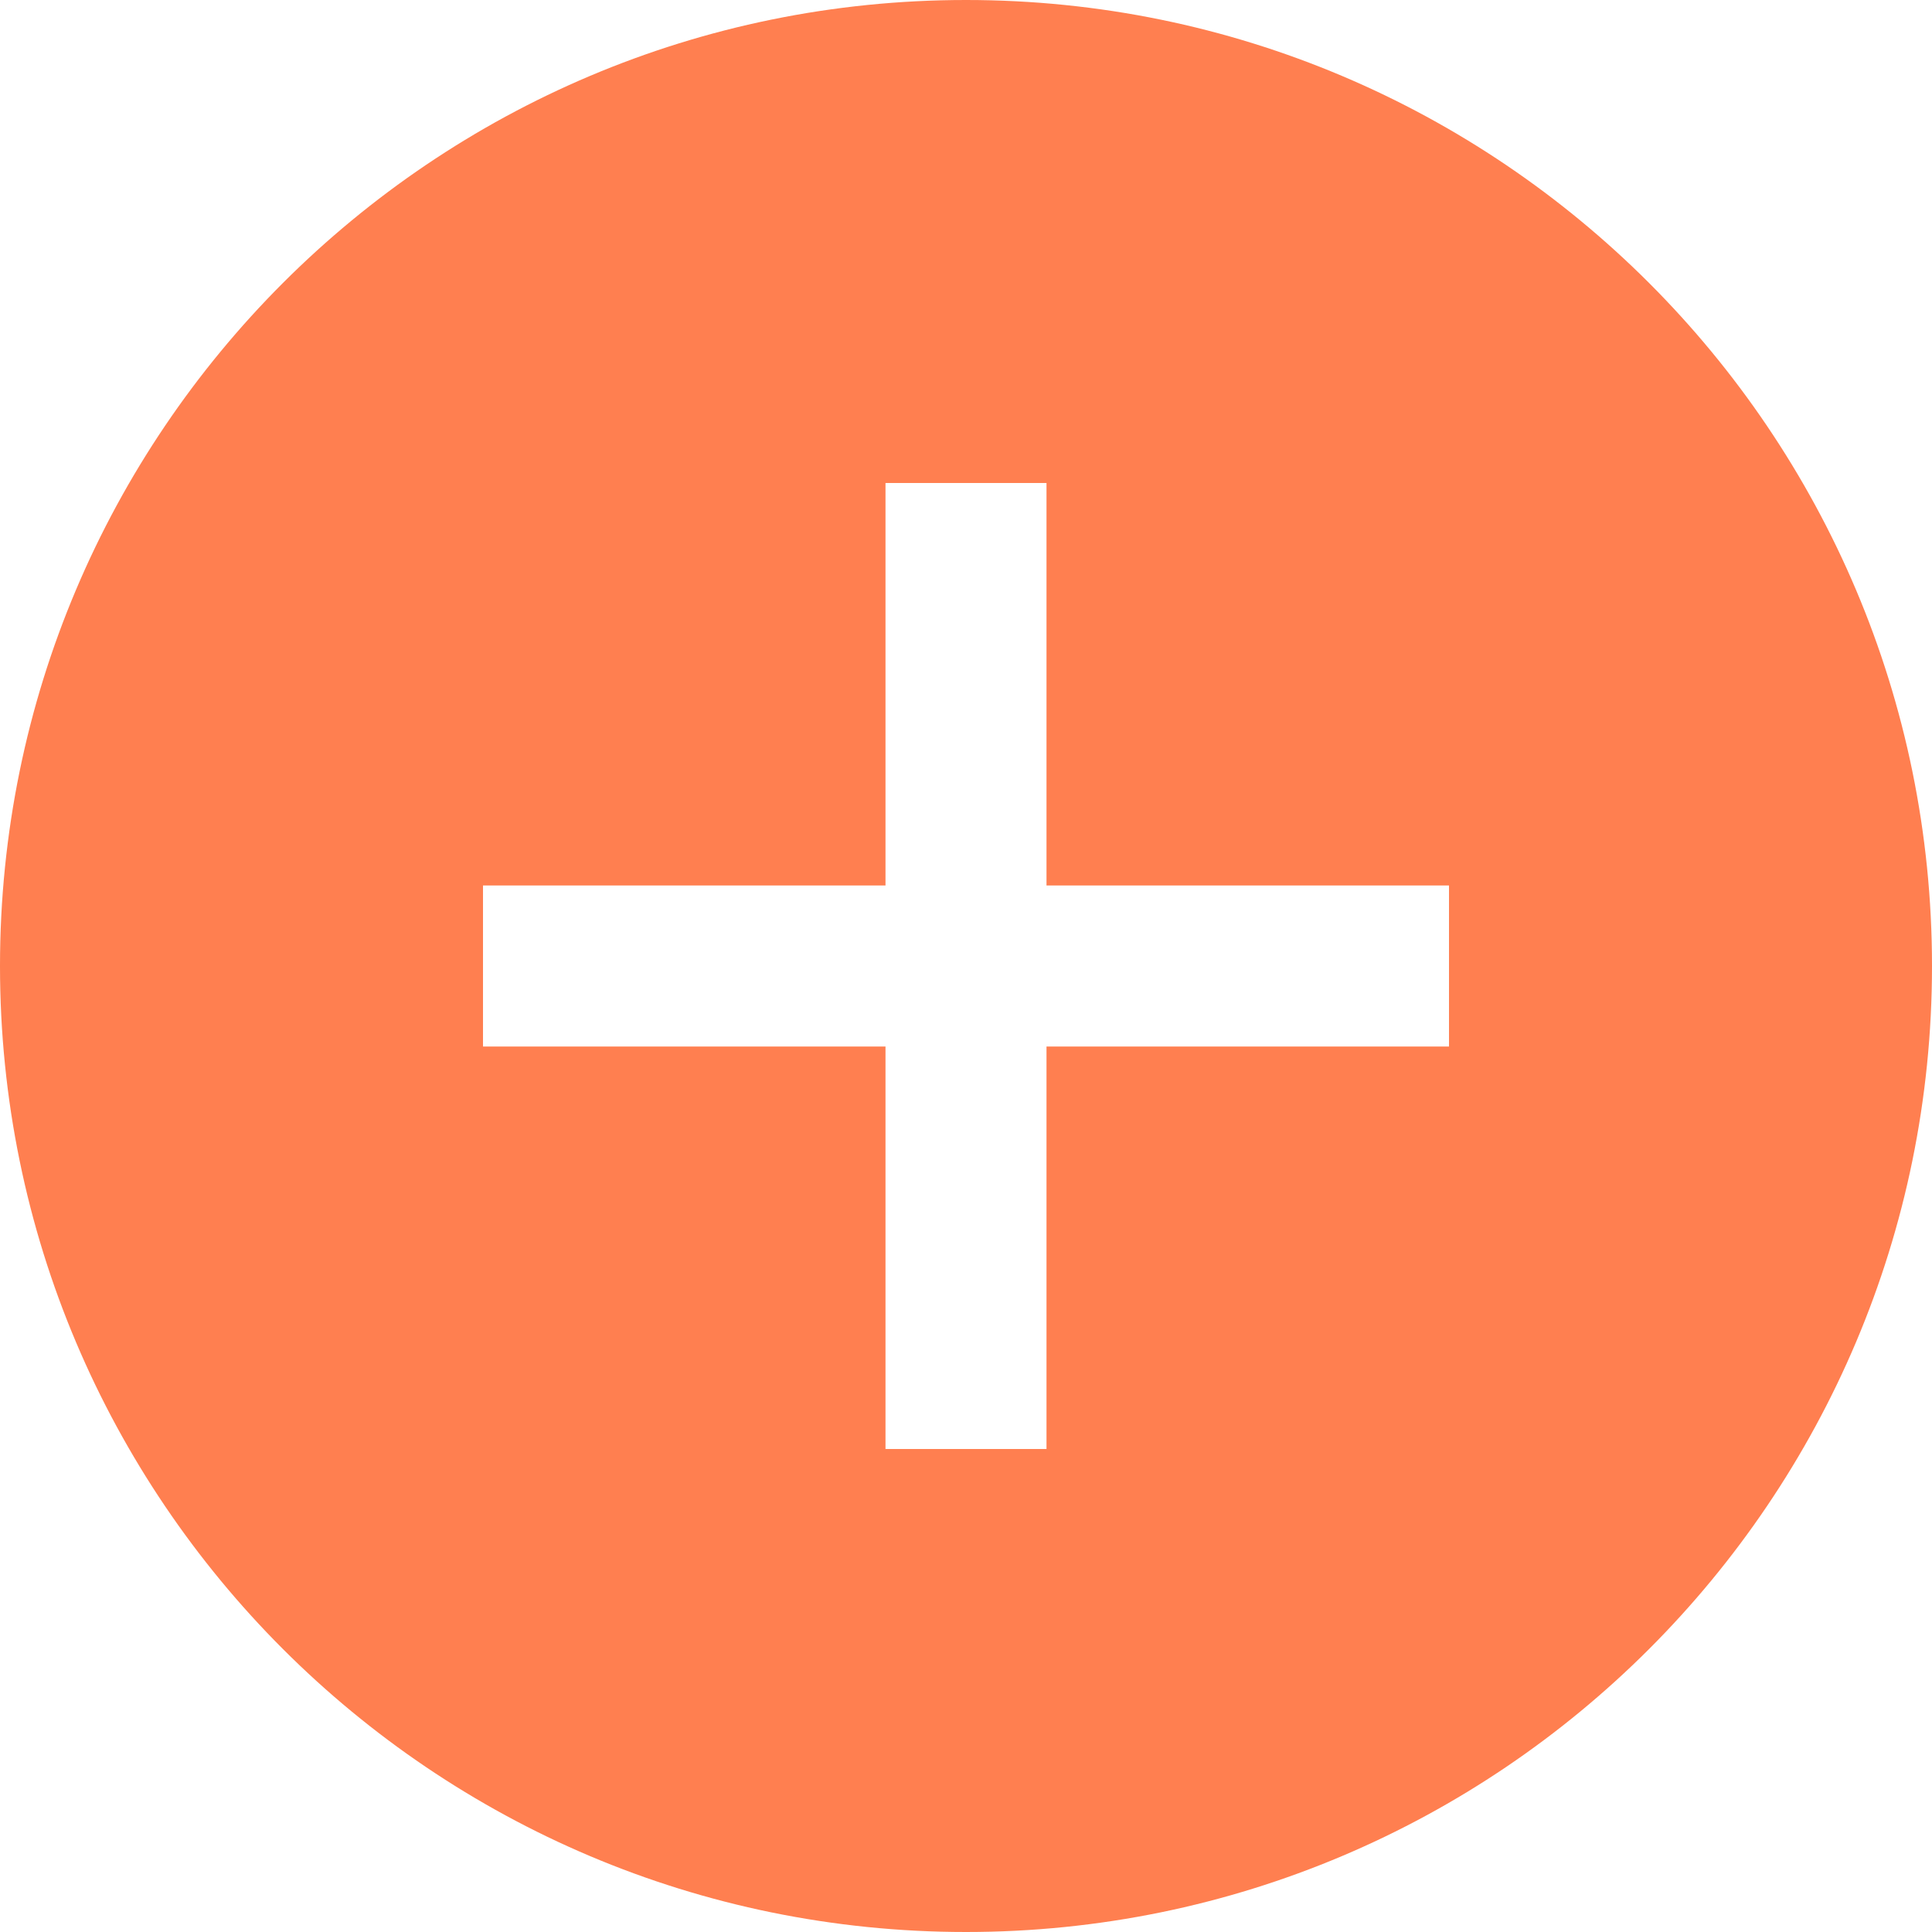
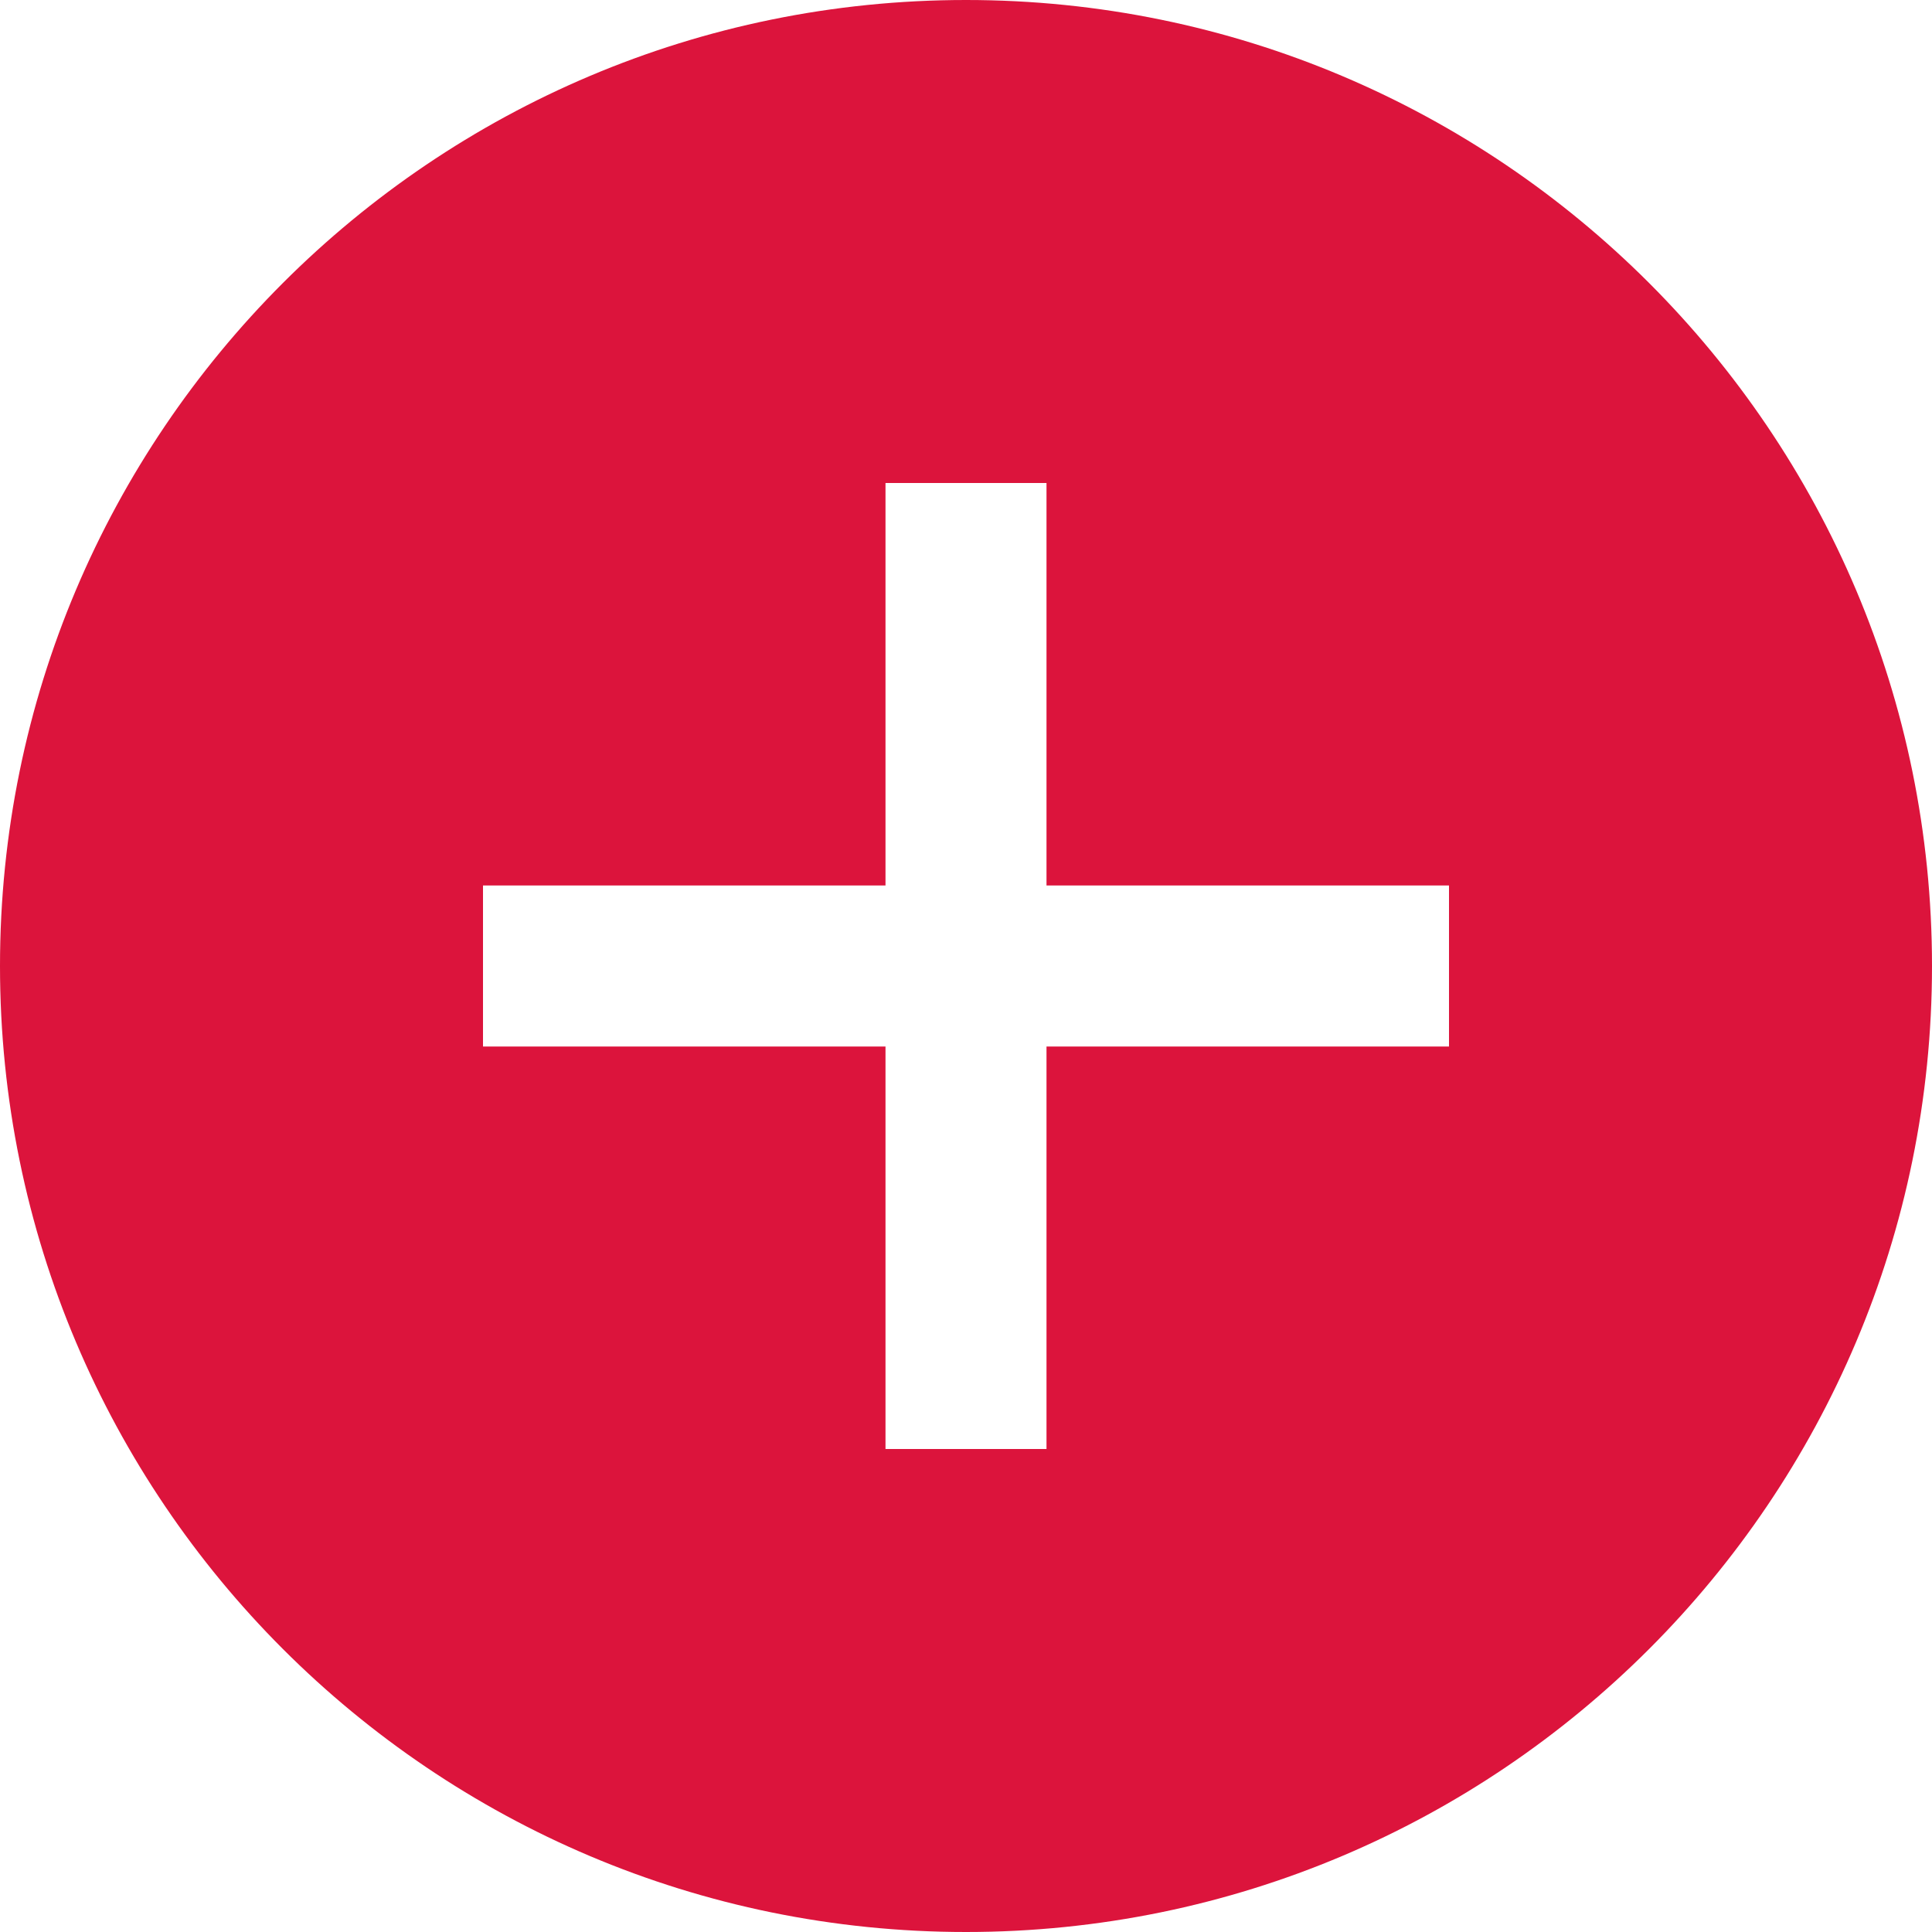
<svg xmlns="http://www.w3.org/2000/svg" width="24" height="24" viewBox="0 0 24 24">
-   <path fill="#FF7F50" d="M12 0c-6.627 0-12 5.373-12 12s5.373 12 12 12 12-5.373 12-12-5.373-12-12-12zm6 13h-5v5h-2v-5h-5v-2h5v-5h2v5h5v2z" />
+   <path fill="#DC143C" d="M12 0c-6.627 0-12 5.373-12 12s5.373 12 12 12 12-5.373 12-12-5.373-12-12-12zm6 13h-5v5h-2v-5h-5v-2h5v-5h2v5h5v2z" />
</svg>
